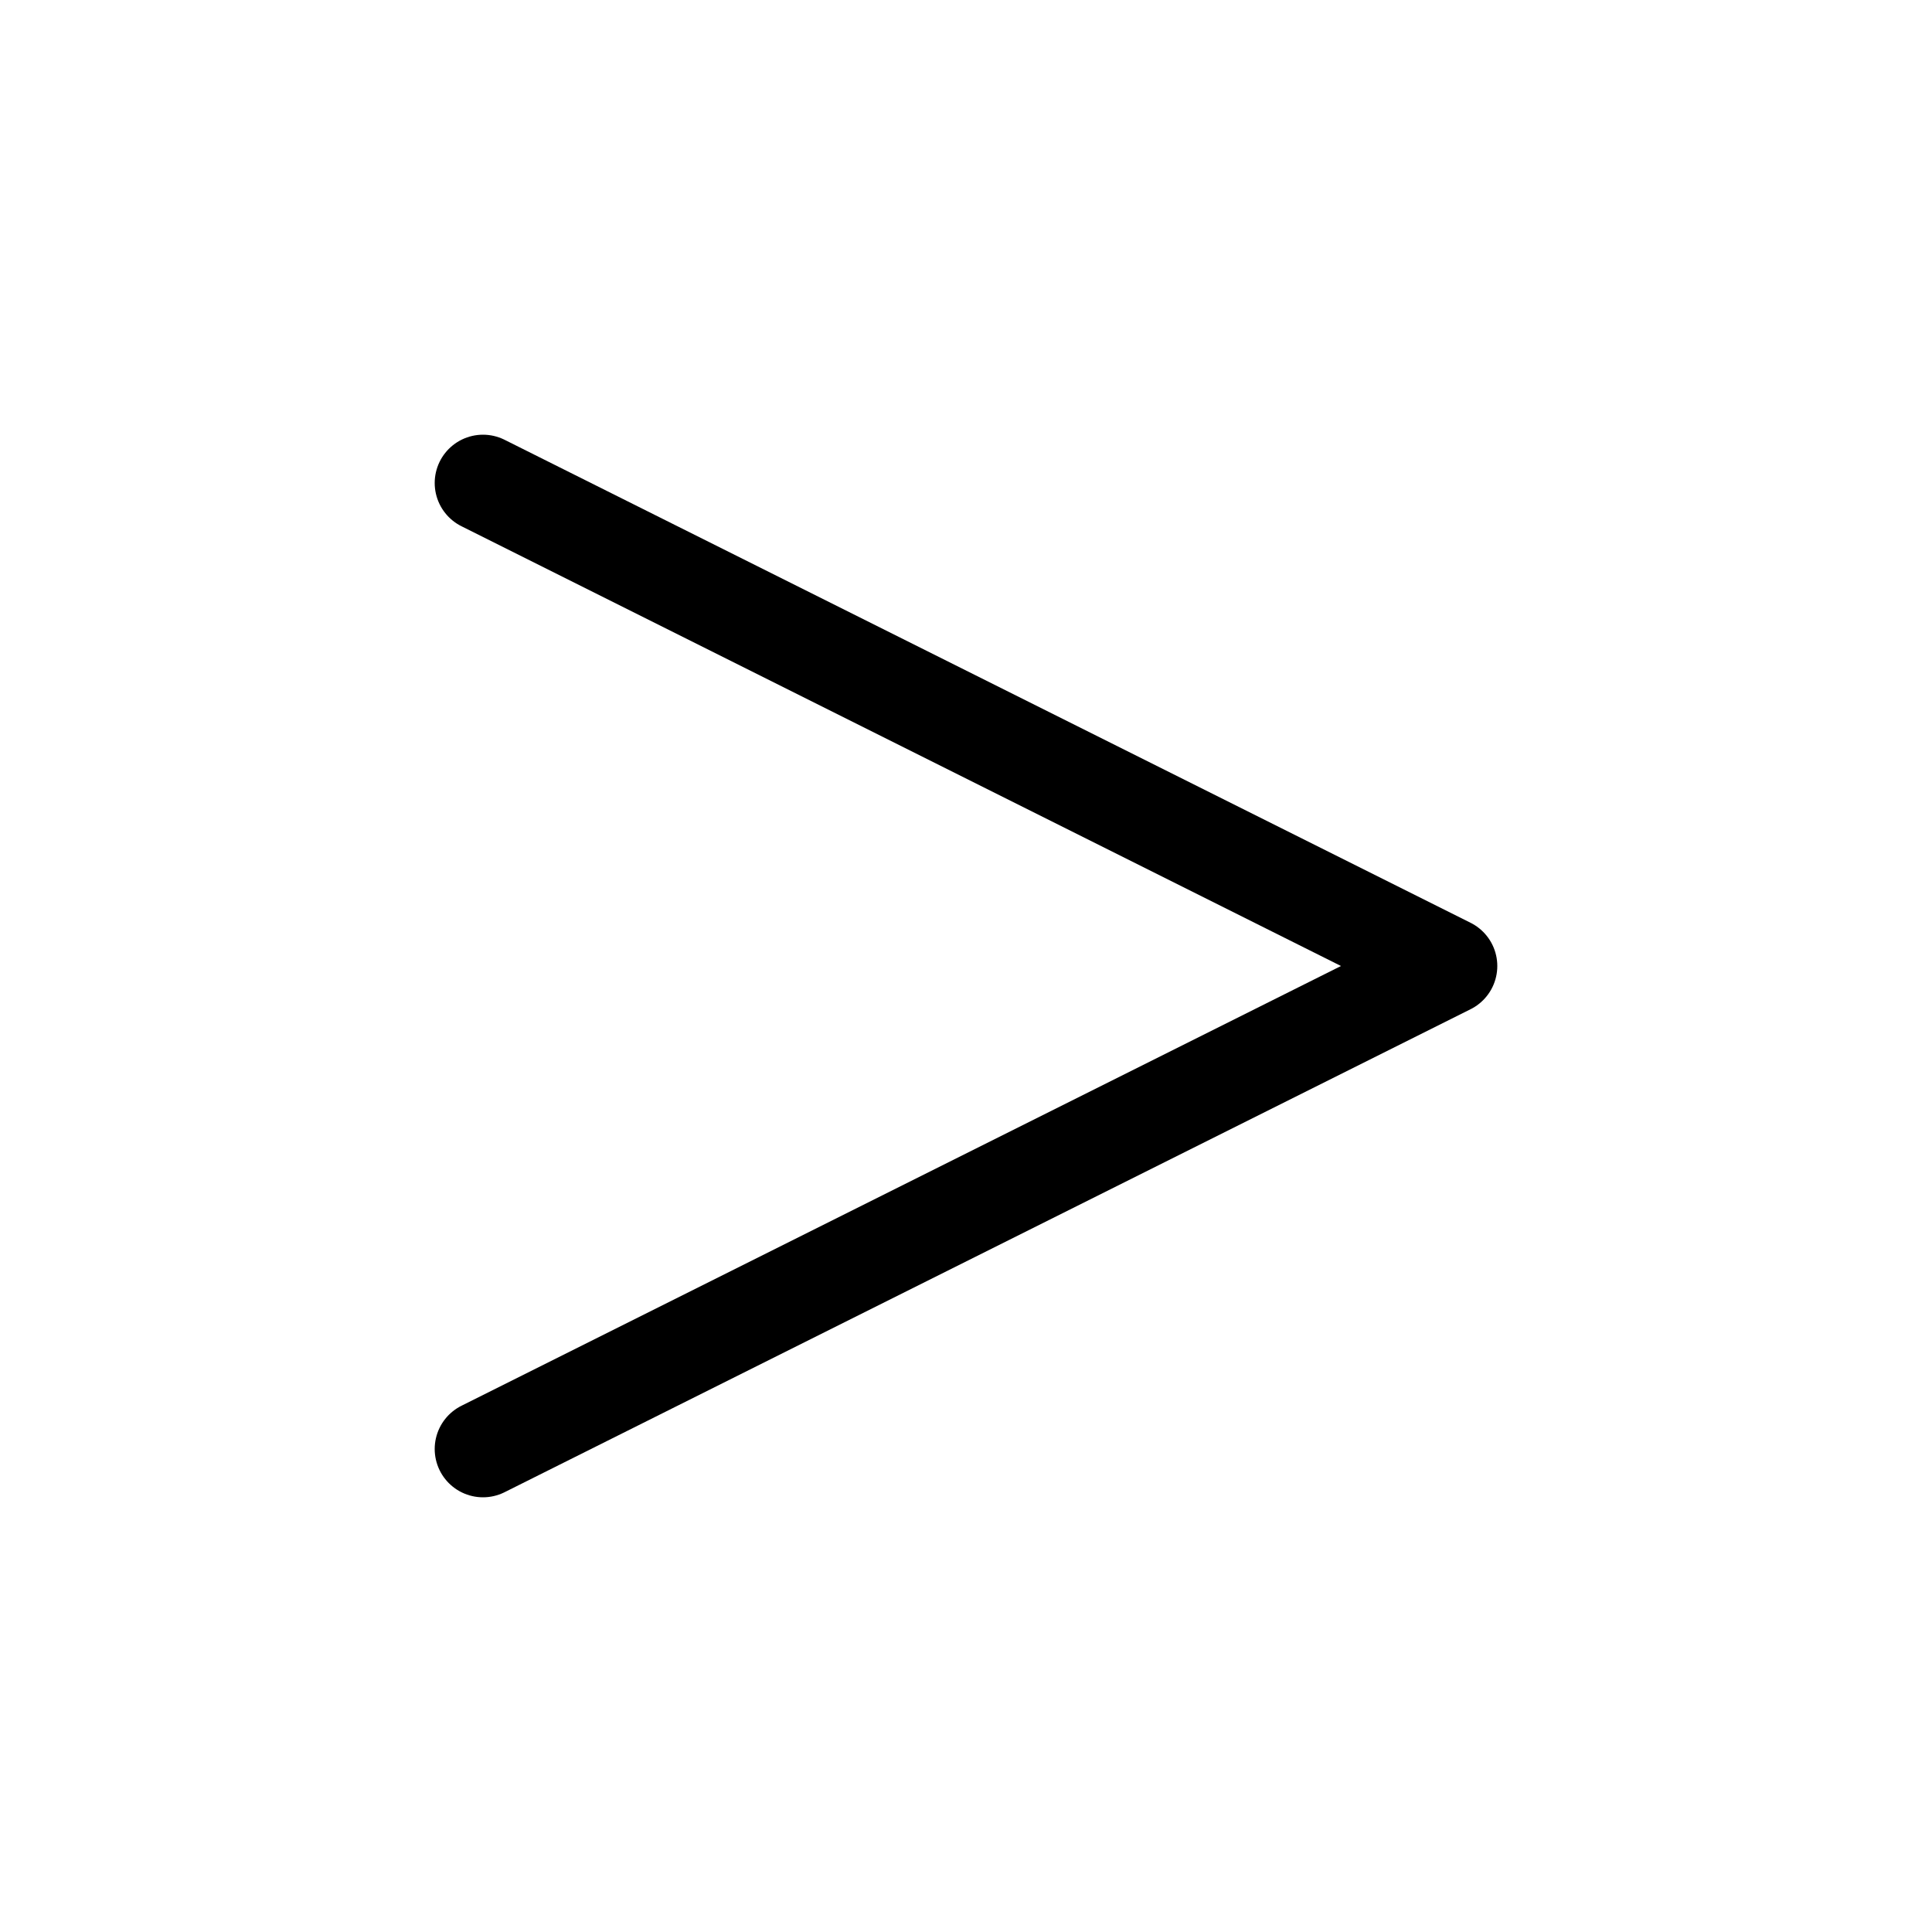
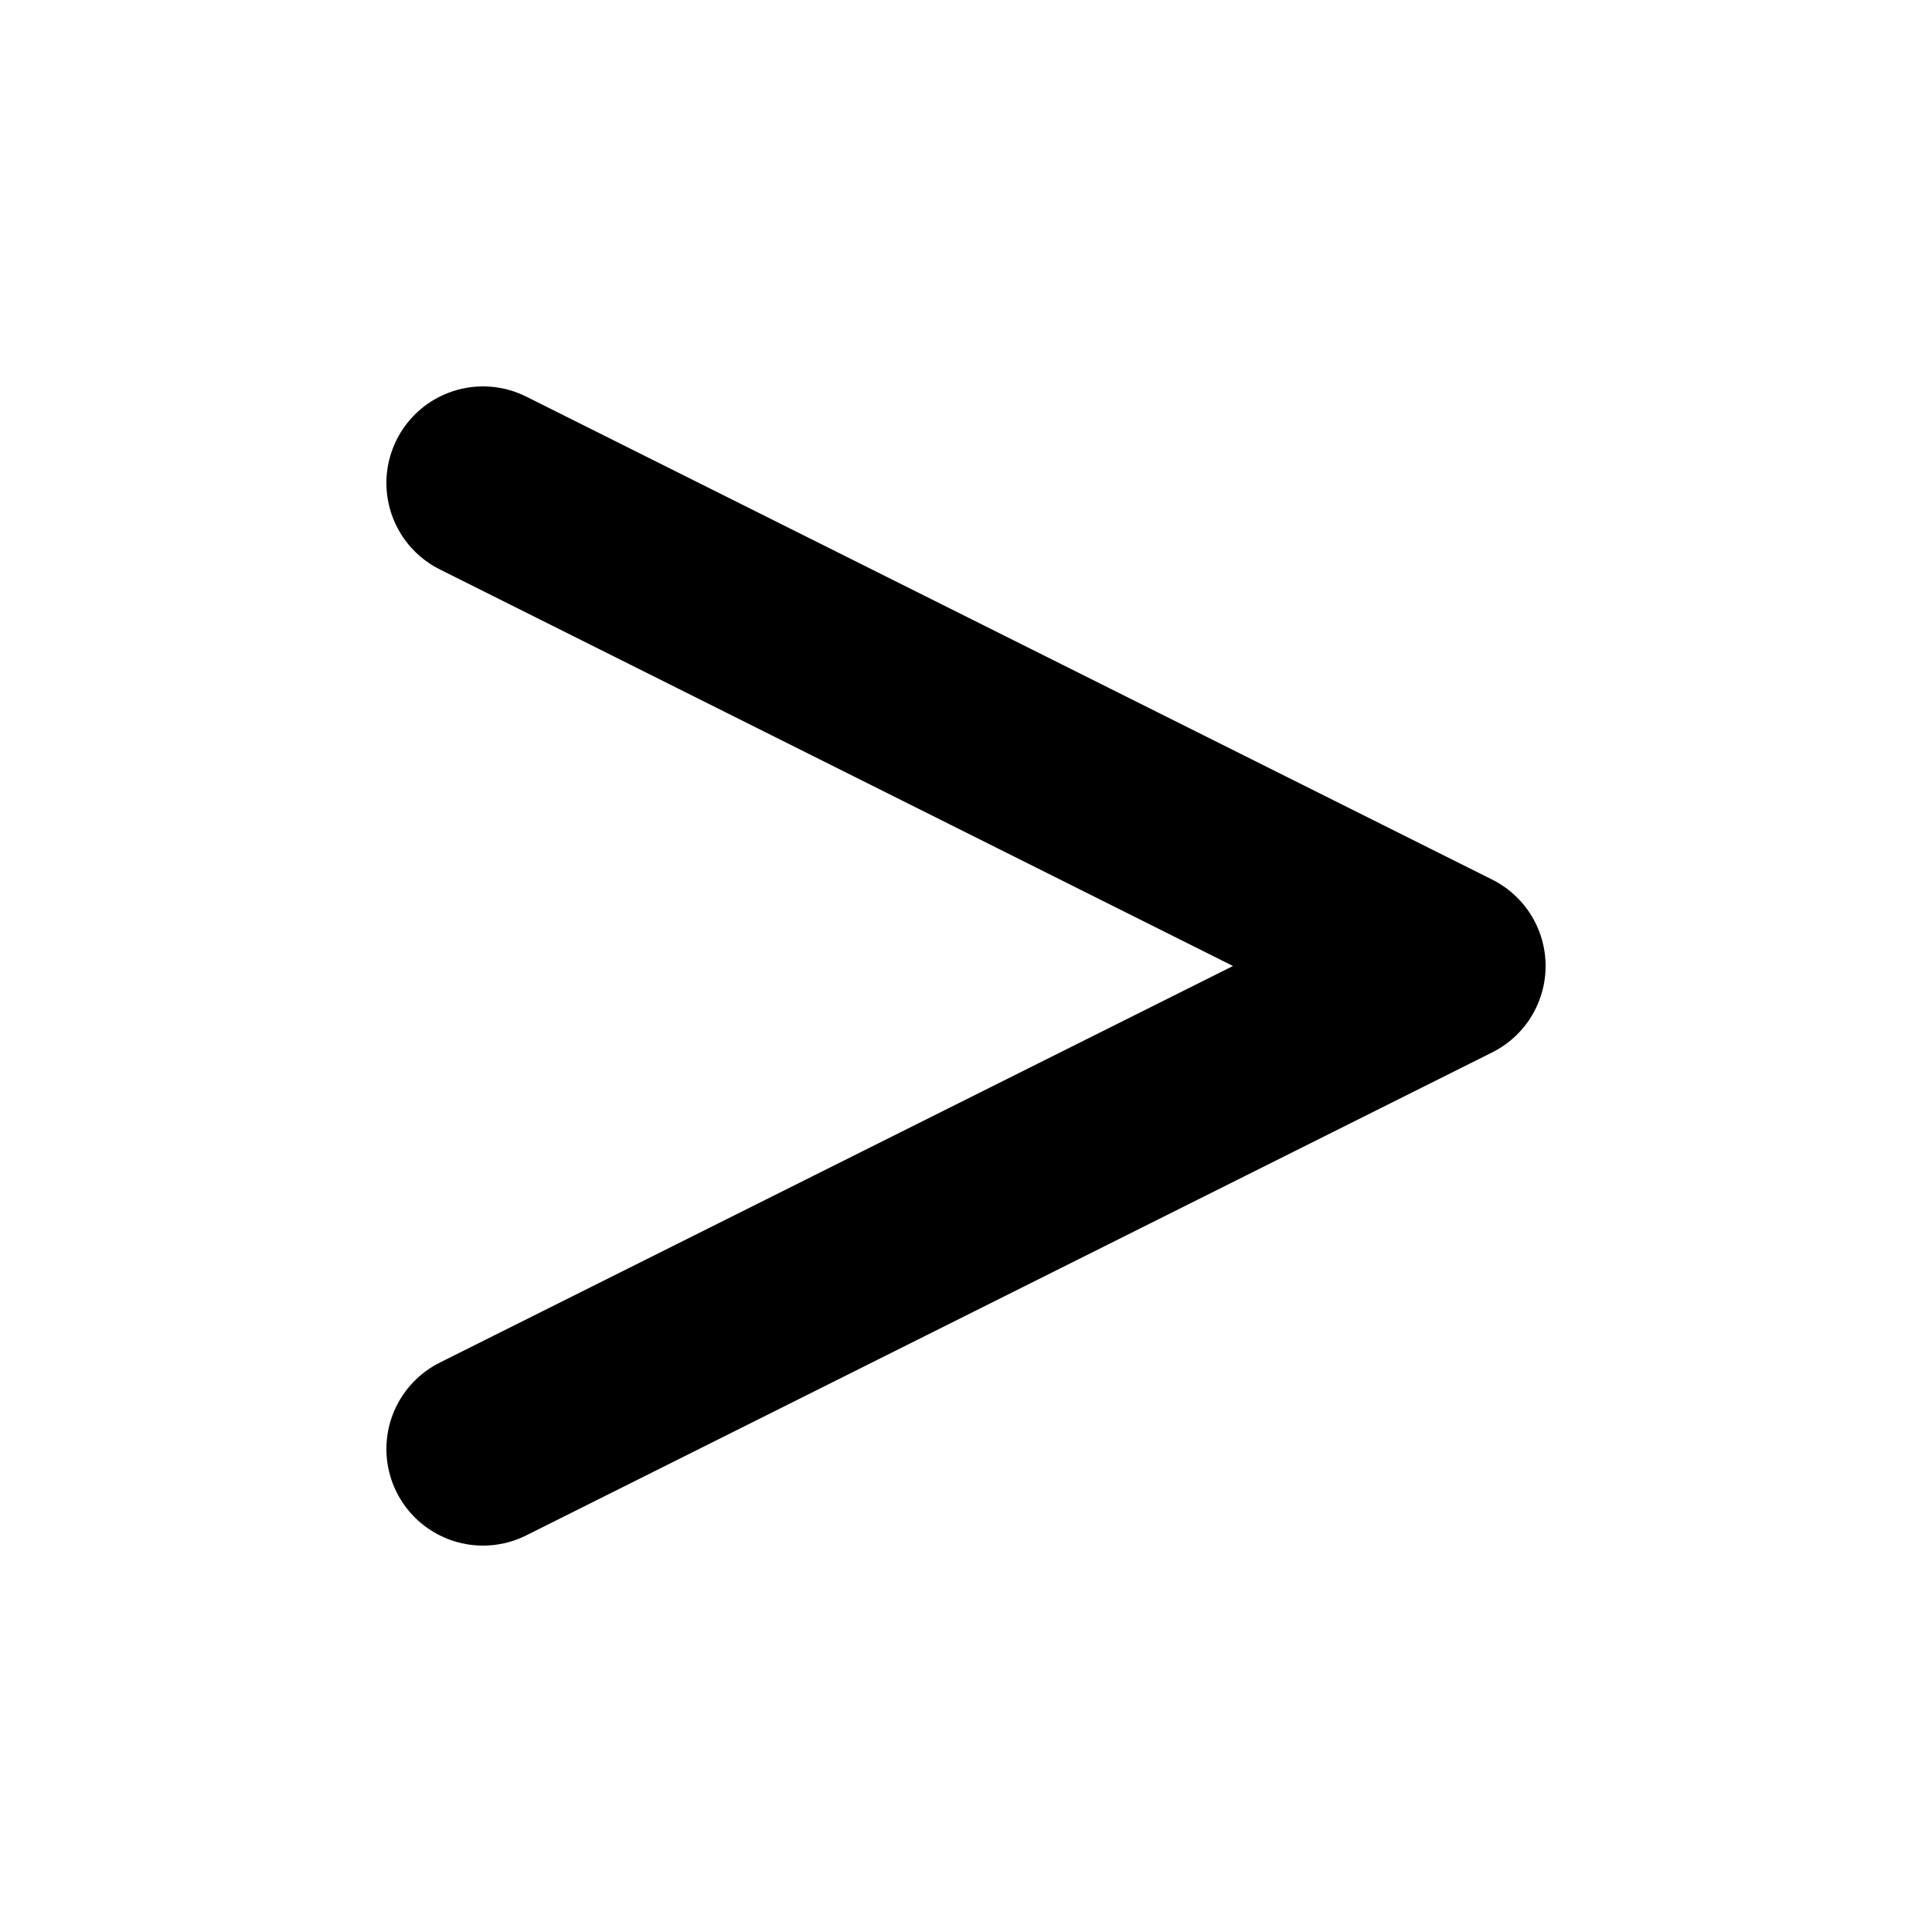
- <svg xmlns="http://www.w3.org/2000/svg" viewBox="0 0 100 100" width="100" height="100" fill="transparent" stroke="currentColor" stroke-width="5" stroke-linecap="round" stroke-linejoin="round">
+ <svg xmlns="http://www.w3.org/2000/svg" viewBox="0 0 100 100" width="100" height="100" fill="transparent" stroke="currentColor" stroke-width="10" stroke-linecap="round" stroke-linejoin="round">
  <path d="         M25 25         L75 50         L25 75         " />
</svg>
